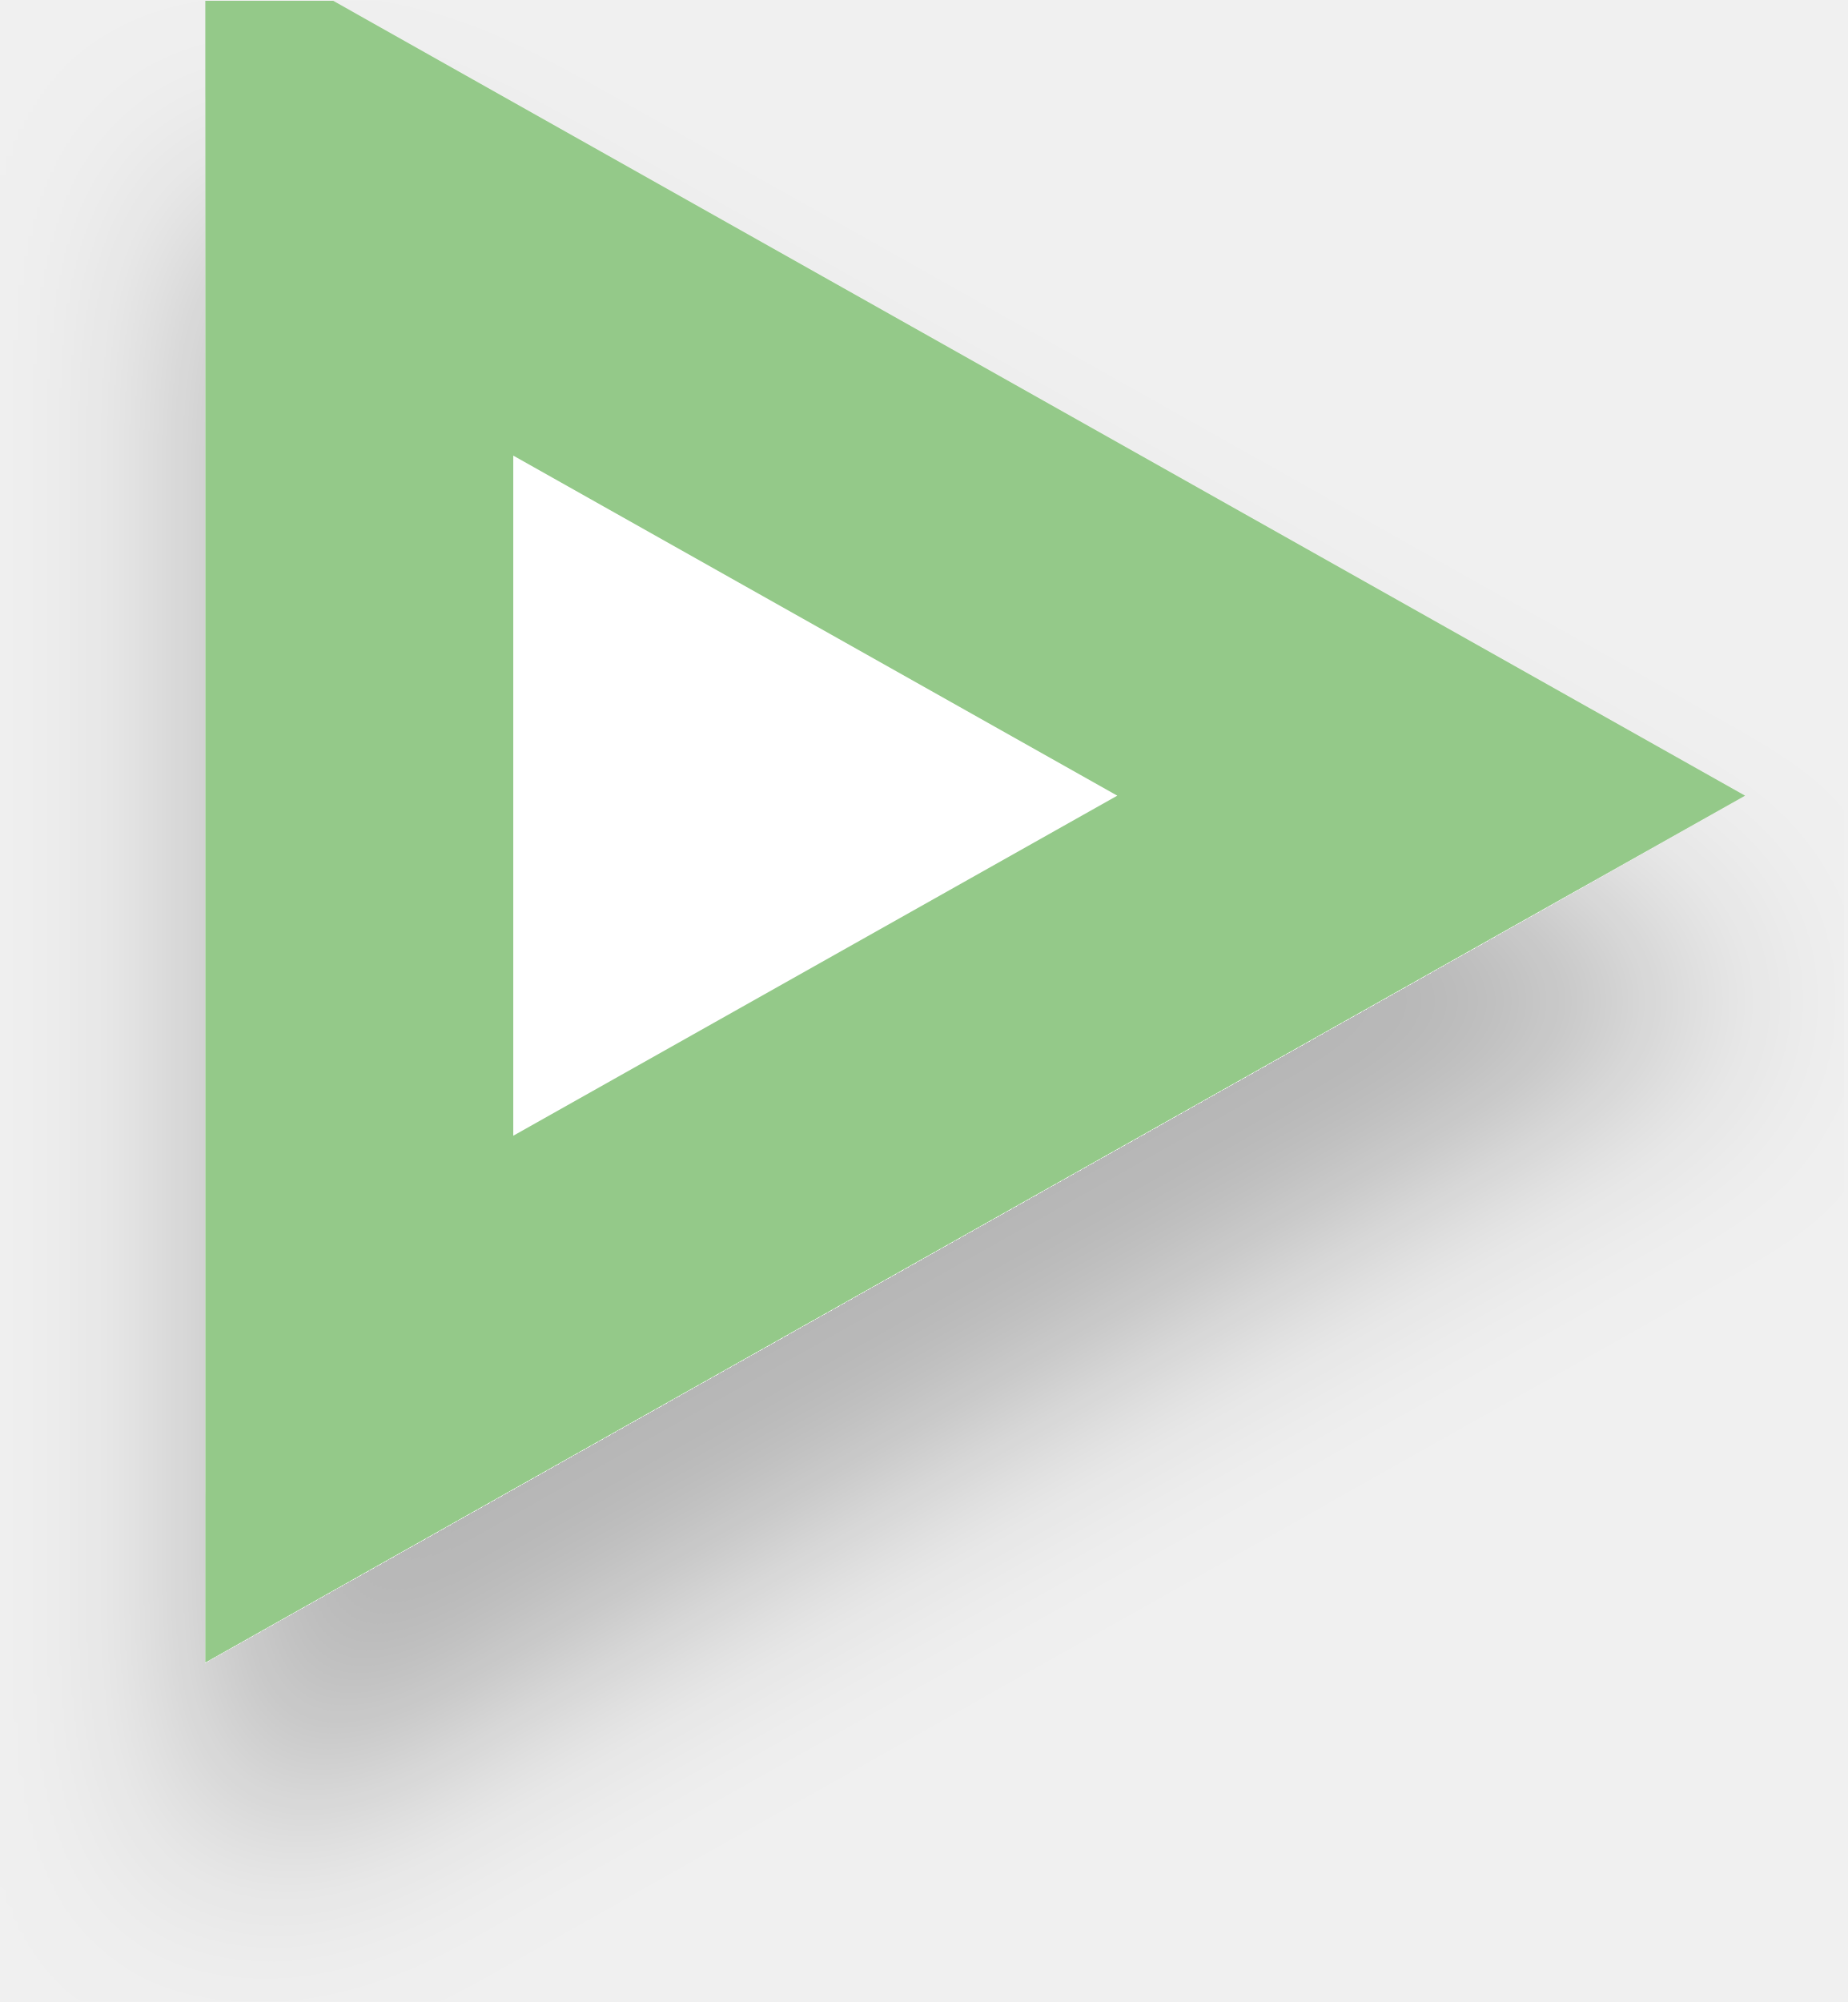
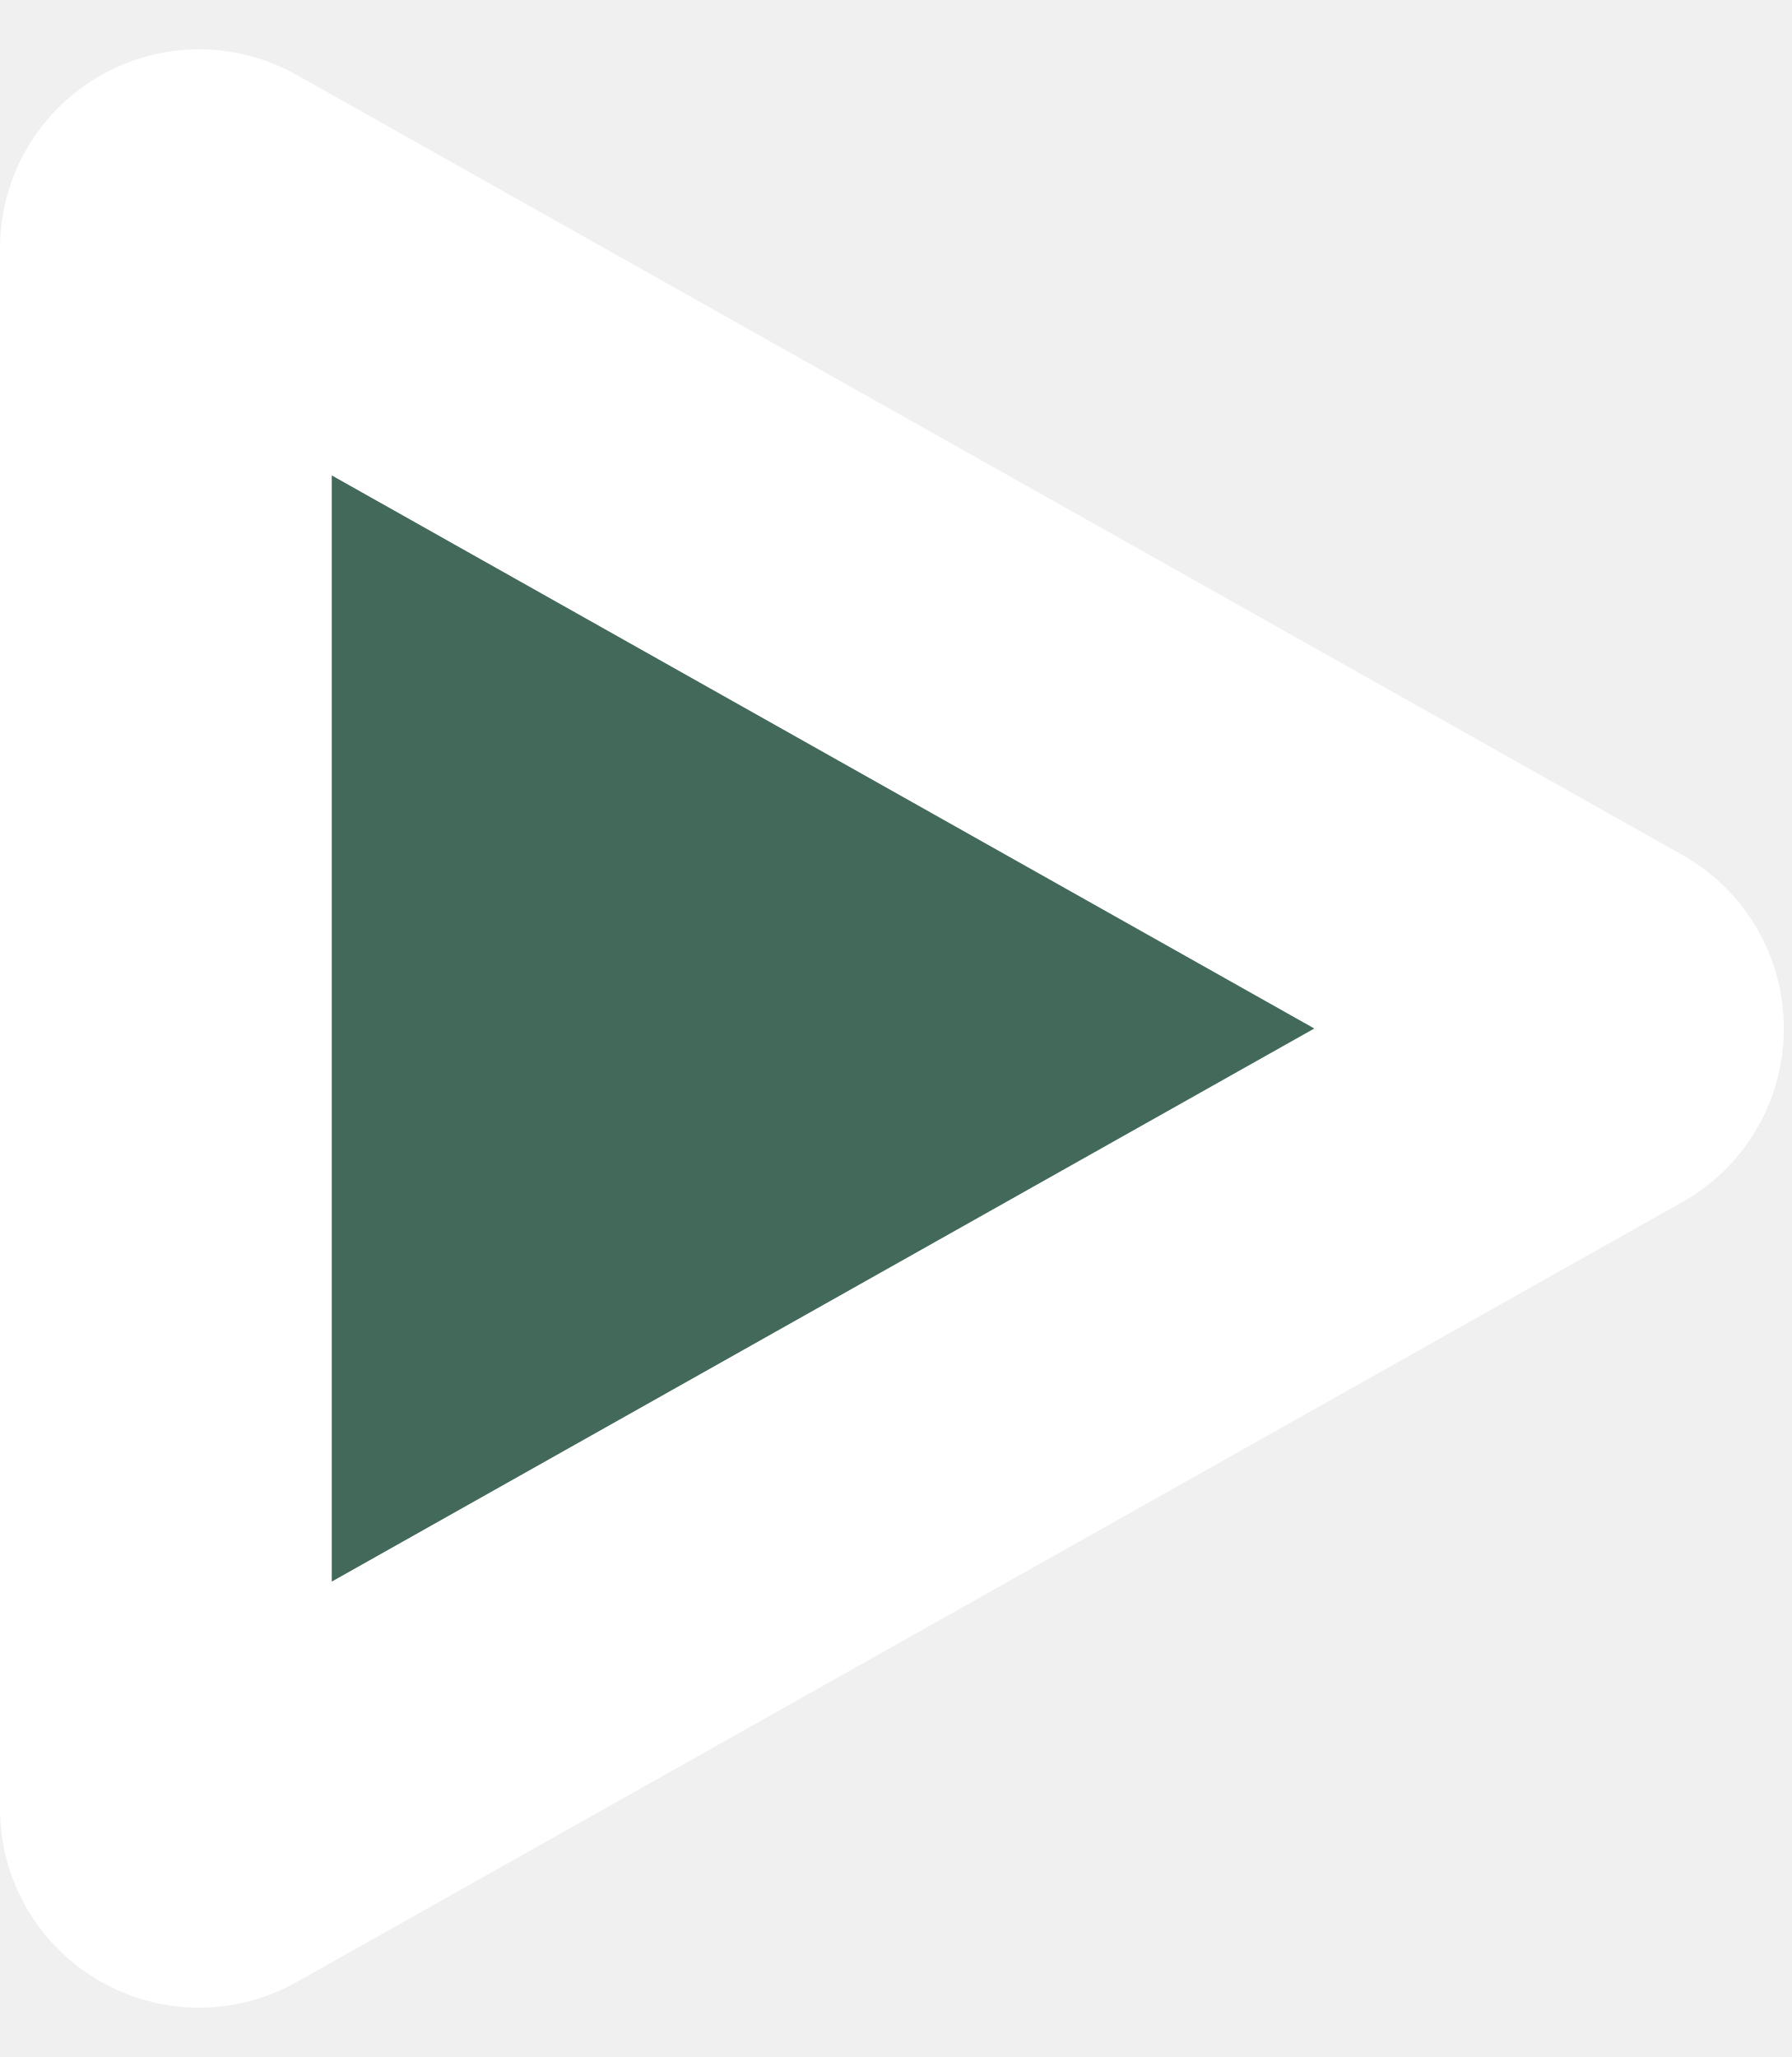
- <svg xmlns="http://www.w3.org/2000/svg" width="36" height="39" viewBox="0 0 36 39" fill="none">
-   <g filter="url(#filter0_d_111_110)">
-     <path d="M30.904 13.757C32.263 14.522 32.263 16.478 30.904 17.243L6.981 30.709C5.648 31.46 4 30.497 4 28.967L4 2.033C4 0.504 5.648 -0.46 6.981 0.291L30.904 13.757Z" fill="white" />
-     <path d="M7 3.744L27.884 15.5L7 27.256L7 3.744Z" stroke="#94C989" stroke-width="6" />
-   </g>
-   <defs>
-     <filter id="filter0_d_111_110" x="0" y="0.031" width="35.923" height="38.939" filterUnits="userSpaceOnUse" color-interpolation-filters="sRGB">
-       <feFlood flood-opacity="0" result="BackgroundImageFix" />
-       <feColorMatrix in="SourceAlpha" type="matrix" values="0 0 0 0 0 0 0 0 0 0 0 0 0 0 0 0 0 0 127 0" result="hardAlpha" />
-       <feOffset dy="4" />
-       <feGaussianBlur stdDeviation="2" />
-       <feComposite in2="hardAlpha" operator="out" />
-       <feColorMatrix type="matrix" values="0 0 0 0 0 0 0 0 0 0 0 0 0 0 0 0 0 0 0.25 0" />
-       <feBlend mode="normal" in2="BackgroundImageFix" result="effect1_dropShadow_111_110" />
-       <feBlend mode="normal" in="SourceGraphic" in2="effect1_dropShadow_111_110" result="shape" />
-     </filter>
-   </defs>
+ <svg xmlns="http://www.w3.org/2000/svg" width="27" height="31" viewBox="0 0 27 31" fill="none">
+   <path d="M24.13 15.064C24.469 15.255 24.469 15.745 24.13 15.936L3.245 27.692C2.912 27.879 2.5 27.639 2.5 27.256L2.5 3.744C2.5 3.361 2.912 3.121 3.245 3.308L24.13 15.064Z" fill="#42695A" stroke="white" stroke-width="5" />
</svg>
